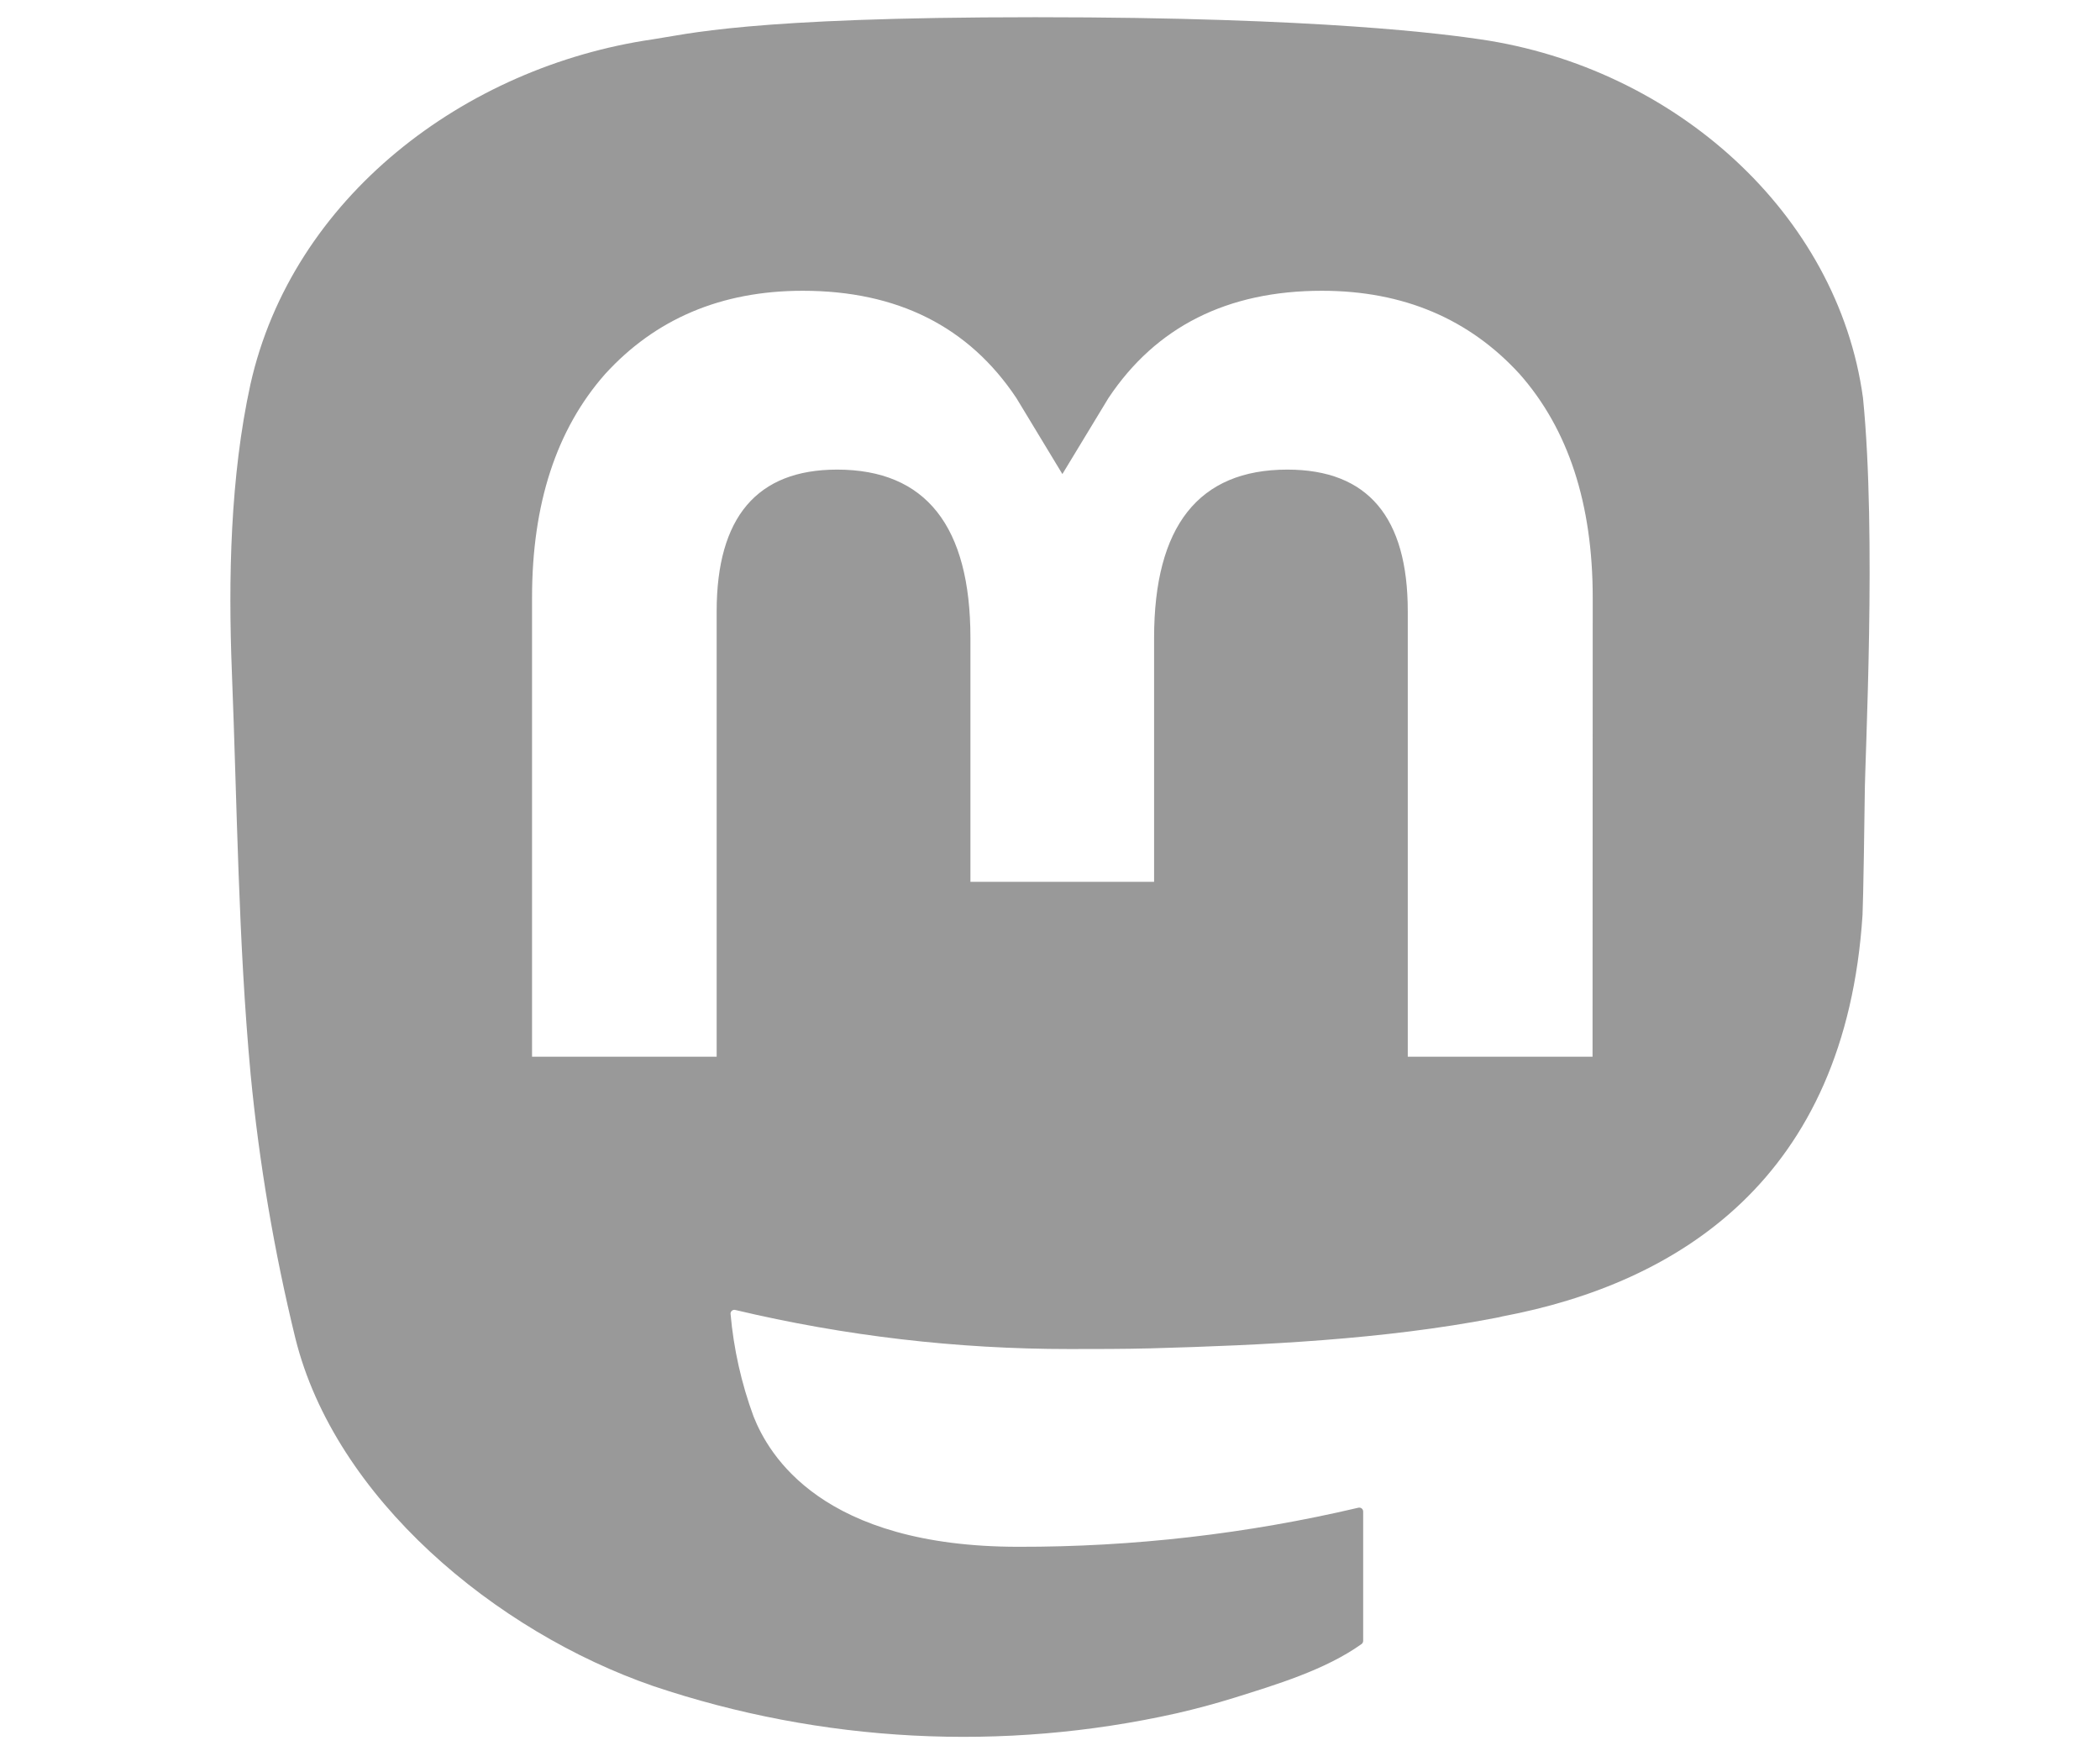
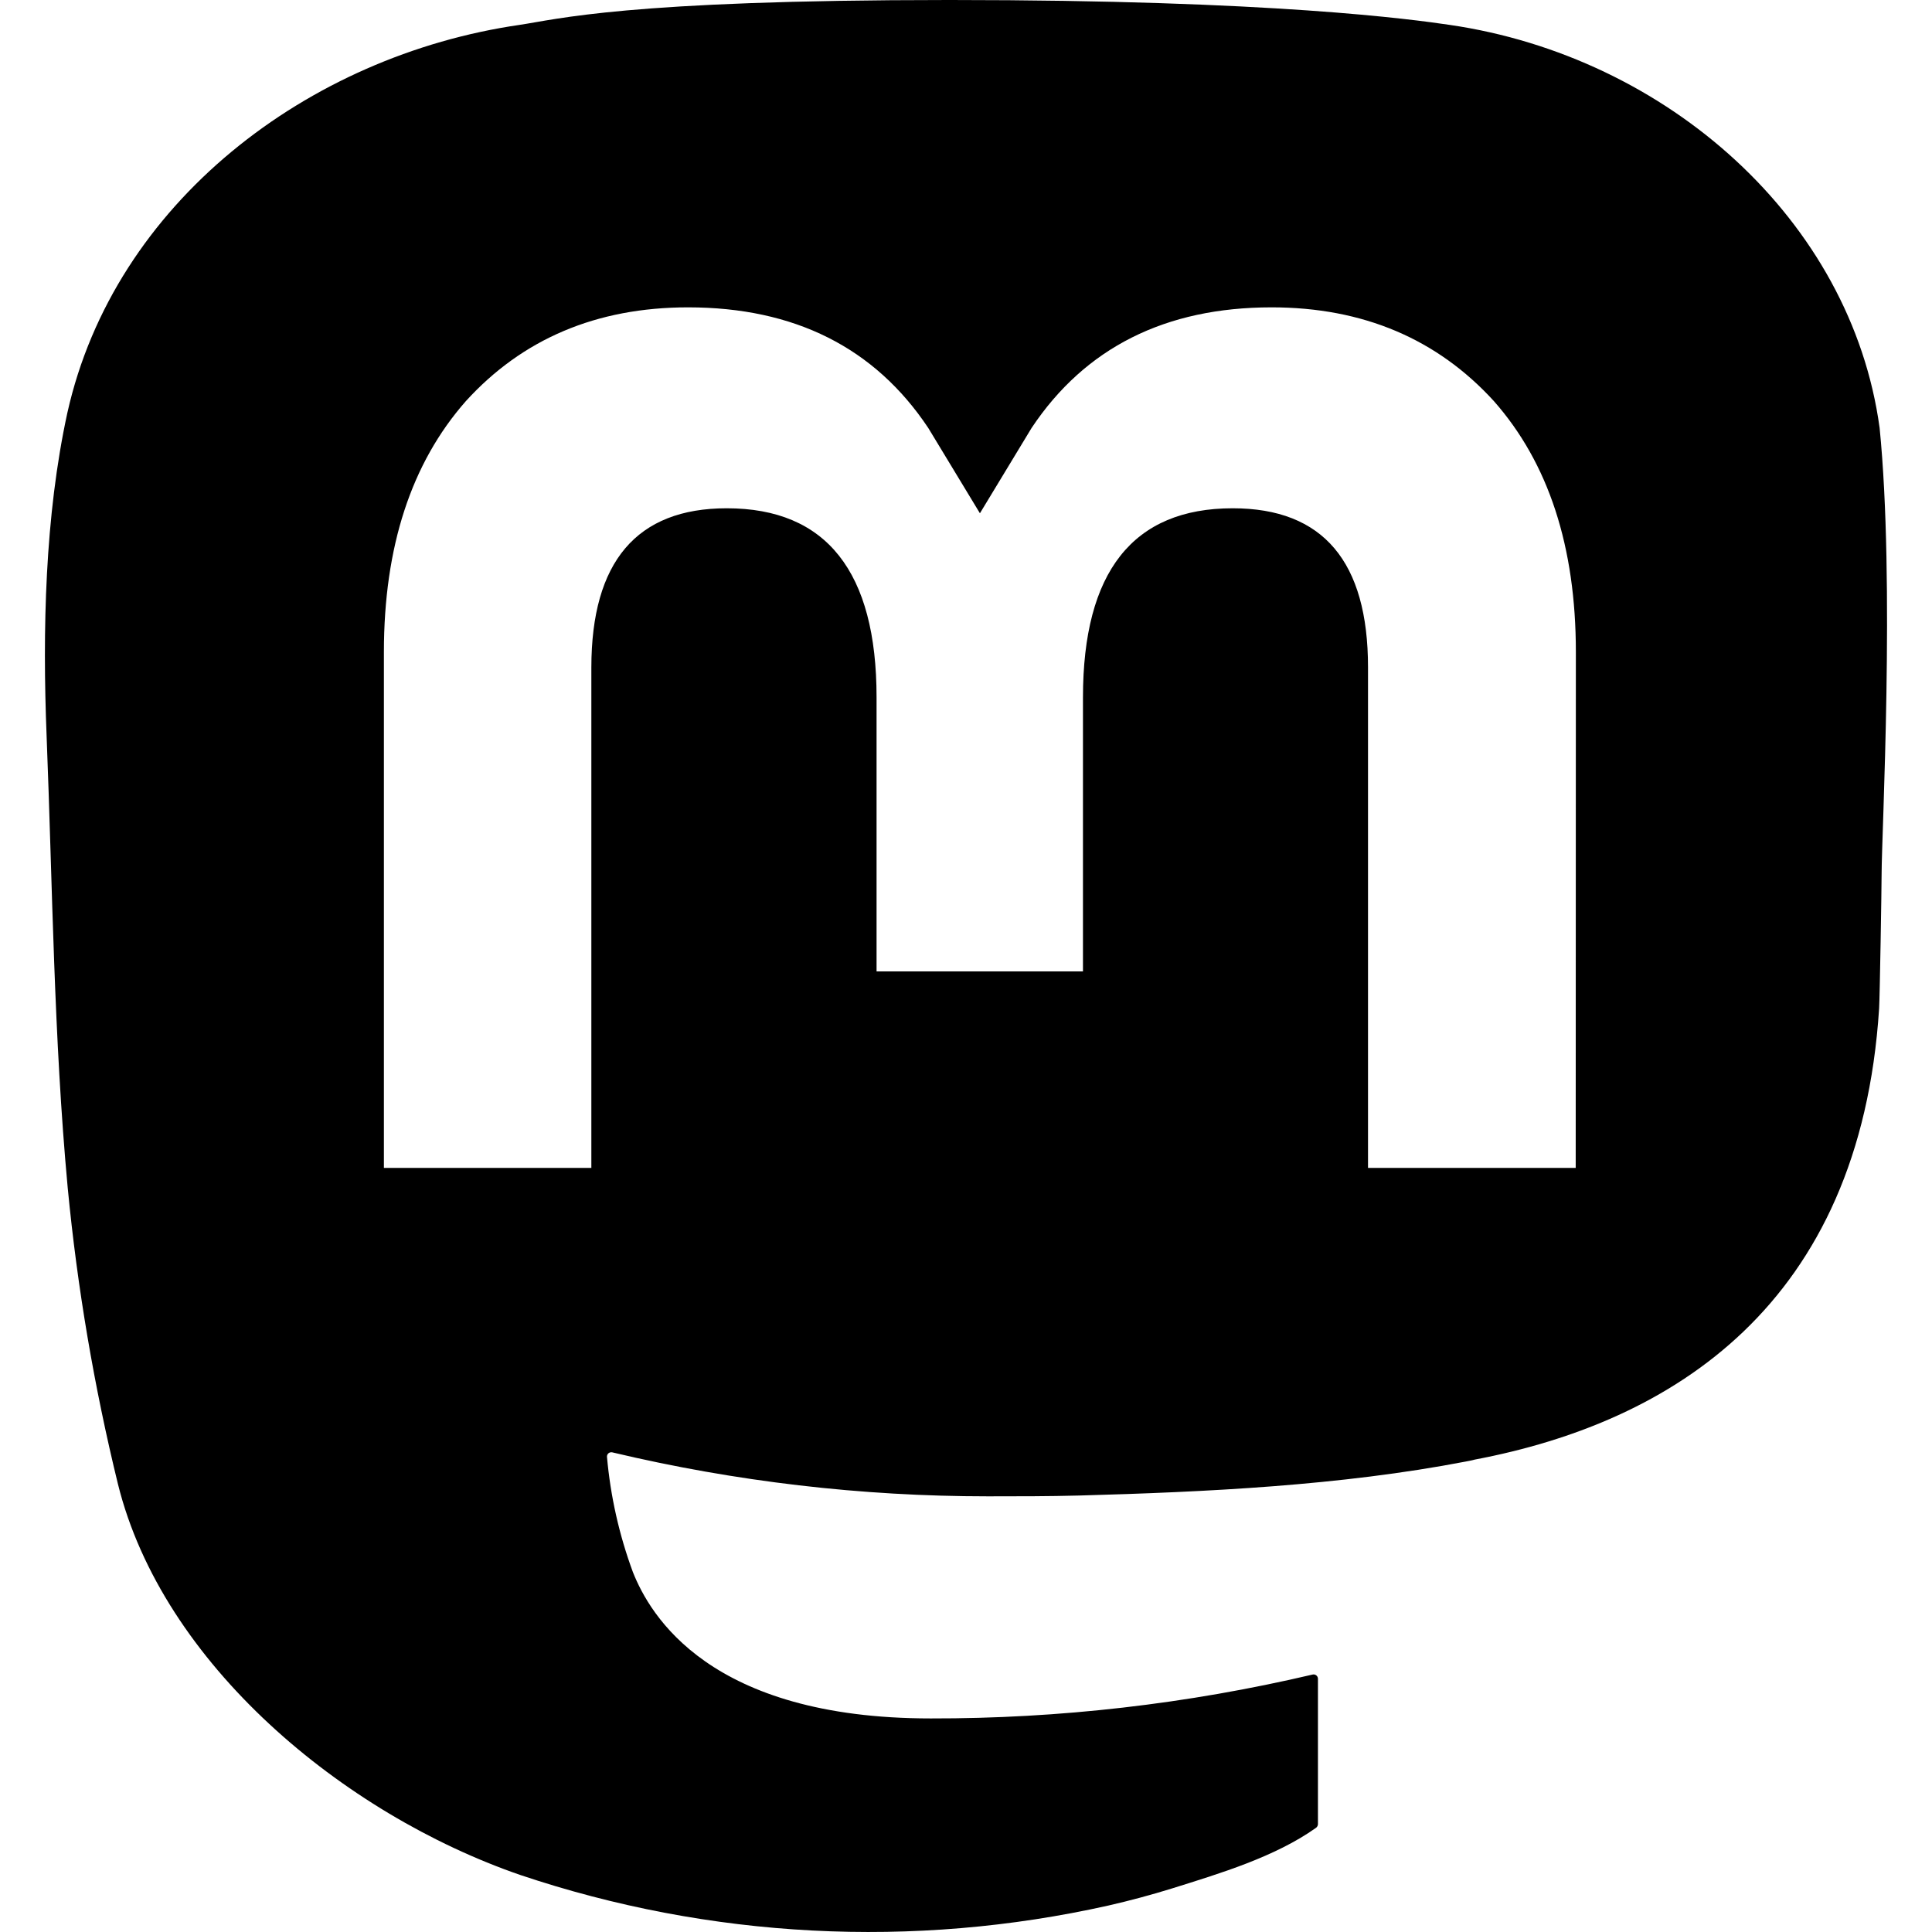
- <svg xmlns="http://www.w3.org/2000/svg" width="24px" height="20px" viewBox="0 0 74 79" fill="#999999">
-   <path d="M73.701 17.959C72.562 9.62 65.177 3.049 56.424 1.775C54.947 1.56 49.352 0.777 36.39 0.777H36.293C23.328 0.777 20.547 1.56 19.07 1.775C10.56 3.013 2.789 8.918 0.903 17.356C-0.004 21.511 -0.1 26.118 0.068 30.344C0.308 36.404 0.355 42.453 0.914 48.489C1.301 52.498 1.975 56.475 2.932 60.391C4.724 67.622 11.979 73.639 19.088 76.094C26.698 78.655 34.882 79.08 42.724 77.322C43.587 77.124 44.44 76.895 45.283 76.634C47.187 76.038 49.42 75.371 51.062 74.2C51.084 74.184 51.103 74.163 51.116 74.138C51.129 74.114 51.136 74.087 51.137 74.059V68.211C51.136 68.185 51.13 68.16 51.118 68.136C51.107 68.113 51.09 68.093 51.069 68.077C51.049 68.061 51.025 68.05 50.999 68.045C50.974 68.039 50.947 68.039 50.922 68.045C45.898 69.226 40.749 69.818 35.584 69.809C26.694 69.809 24.303 65.657 23.618 63.928C23.068 62.435 22.719 60.876 22.579 59.293C22.578 59.267 22.582 59.24 22.593 59.216C22.604 59.192 22.621 59.17 22.642 59.153C22.663 59.136 22.688 59.125 22.714 59.119C22.74 59.113 22.768 59.114 22.794 59.121C27.735 60.294 32.799 60.886 37.881 60.884C39.104 60.884 40.322 60.884 41.545 60.853C46.656 60.712 52.044 60.454 57.073 59.487C57.198 59.463 57.324 59.442 57.431 59.41C65.364 57.911 72.913 53.205 73.68 41.289C73.709 40.82 73.78 36.376 73.78 35.889C73.784 34.235 74.322 24.153 73.701 17.959ZM61.492 47.692H53.151V27.585C53.151 23.353 51.359 21.194 47.714 21.194C43.706 21.194 41.699 23.748 41.699 28.792V39.797H33.408V28.792C33.408 23.748 31.397 21.194 27.389 21.194C23.765 21.194 21.955 23.353 21.952 27.585V47.692H13.618V26.975C13.618 22.742 14.716 19.38 16.912 16.887C19.177 14.4 22.149 13.123 25.837 13.123C30.106 13.123 33.333 14.739 35.483 17.966L37.559 21.395L39.638 17.966C41.788 14.739 45.014 13.123 49.276 13.123C52.961 13.123 55.933 14.4 58.206 16.887C60.402 19.377 61.5 22.74 61.5 26.975L61.492 47.692Z" fill="inherit" />
+ <svg xmlns="http://www.w3.org/2000/svg" width="24px" height="24px" viewBox="0 0 24 24" fill="currentColor">
+   <path d="M23.349 5.314C22.997 2.735 20.713.703 18.007.309 17.55.242 15.82 0 11.811 0h-.03C7.772 0 6.912.242 6.455.309 3.824.691 1.421 2.518.837 5.127.557 6.412.527 7.836.579 9.143c.074 1.874.089 3.745.262 5.611.119 1.241.328 2.471.624 3.681.554 2.236 2.797 4.097 4.996 4.856 2.356.792 4.884.923 7.309.38.267-.061.531-.132.792-.213.588-.184 1.279-.391 1.787-.753a.06.06 0 0 0 .023-.043v-1.809a.054.054 0 0 0-.067-.051 20.576 20.576 0 0 1-4.743.545c-2.749 0-3.488-1.283-3.7-1.818a5.544 5.544 0 0 1-.322-1.433.054.054 0 0 1 .02-.044.056.056 0 0 1 .047-.01c1.529.363 3.094.546 4.665.546.379 0 .755 0 1.133-.01 1.581-.044 3.247-.123 4.802-.422.039-.008.078-.014.111-.024 2.453-.464 4.788-1.919 5.025-5.604.009-.145.031-1.519.031-1.67.001-.511.167-3.629-.025-5.545v.001Zm-3.775 9.194h-2.58V8.29c0-1.309-.554-1.976-1.681-1.976-1.24 0-1.86.79-1.86 2.349v3.404h-2.564V8.663c0-1.559-.622-2.349-1.861-2.349-1.121 0-1.681.667-1.682 1.976v6.218H4.769V8.101c0-1.309.34-2.349 1.019-3.119.7-.769 1.619-1.164 2.76-1.164 1.32 0 2.318.5 2.983 1.498l.642 1.06.642-1.06c.665-.998 1.663-1.498 2.981-1.498 1.139 0 2.059.395 2.761 1.164.68.77 1.019 1.81 1.019 3.119l-.002 6.407Z" />
</svg>
